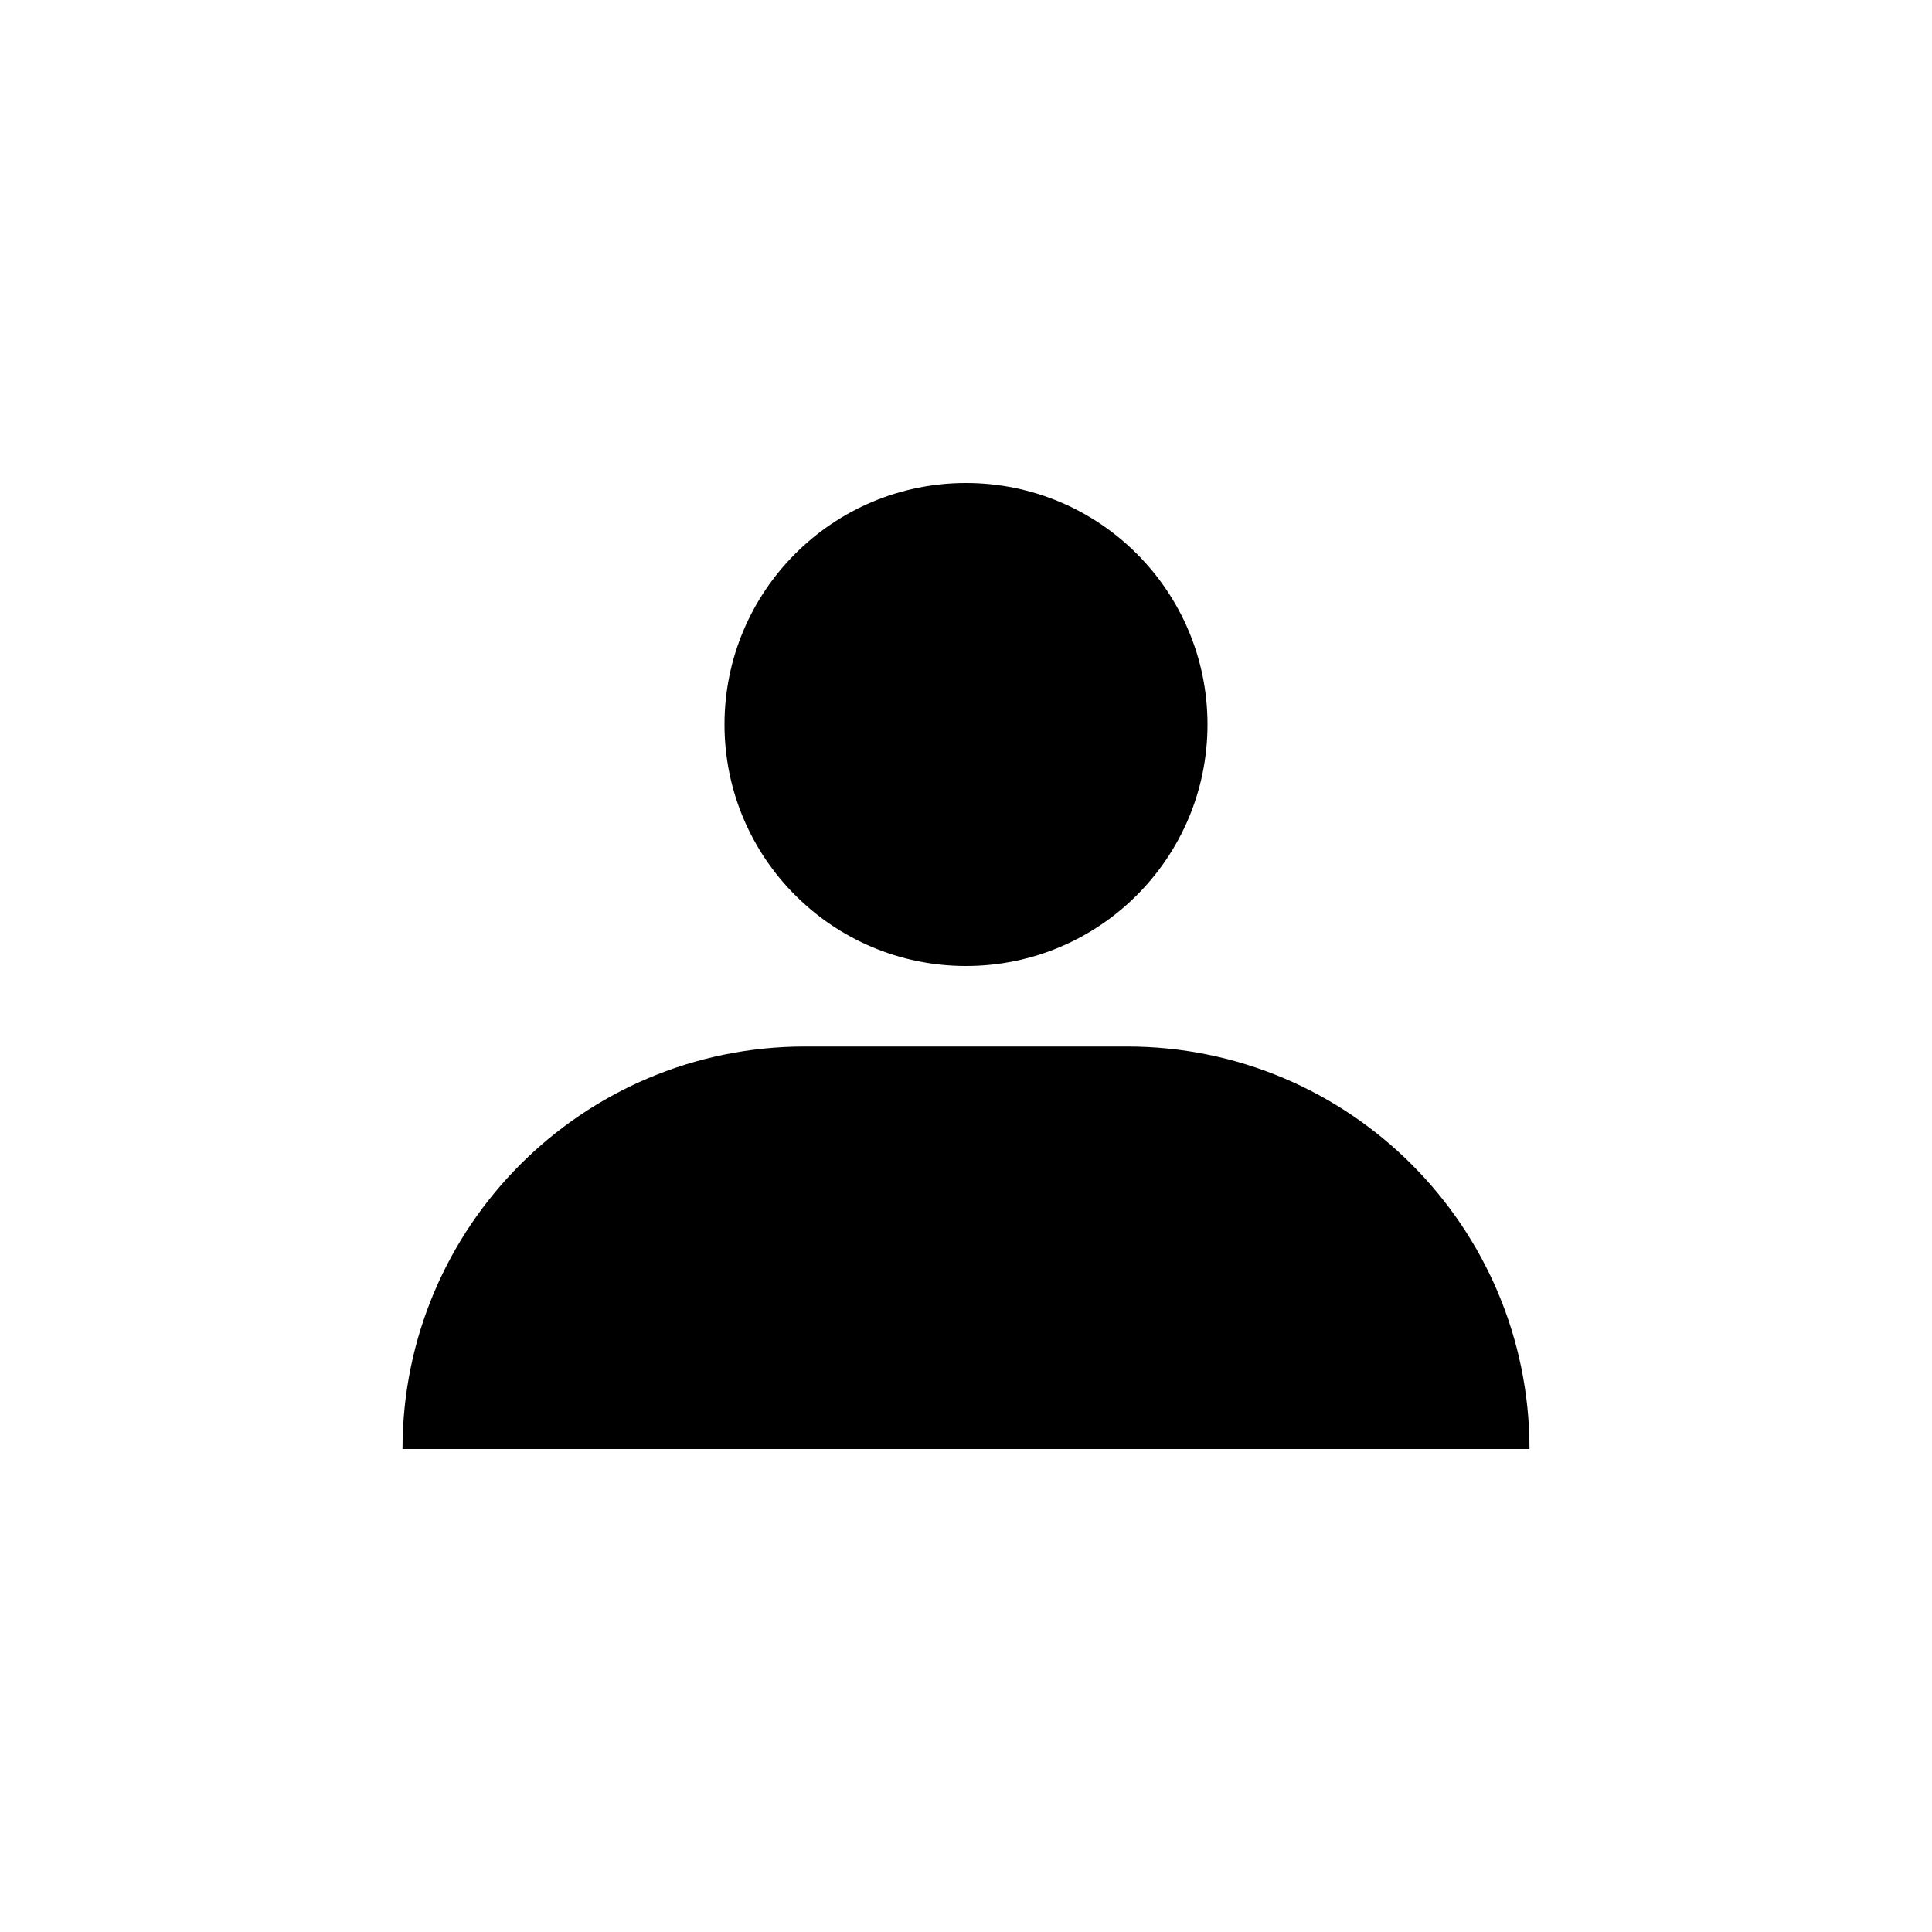
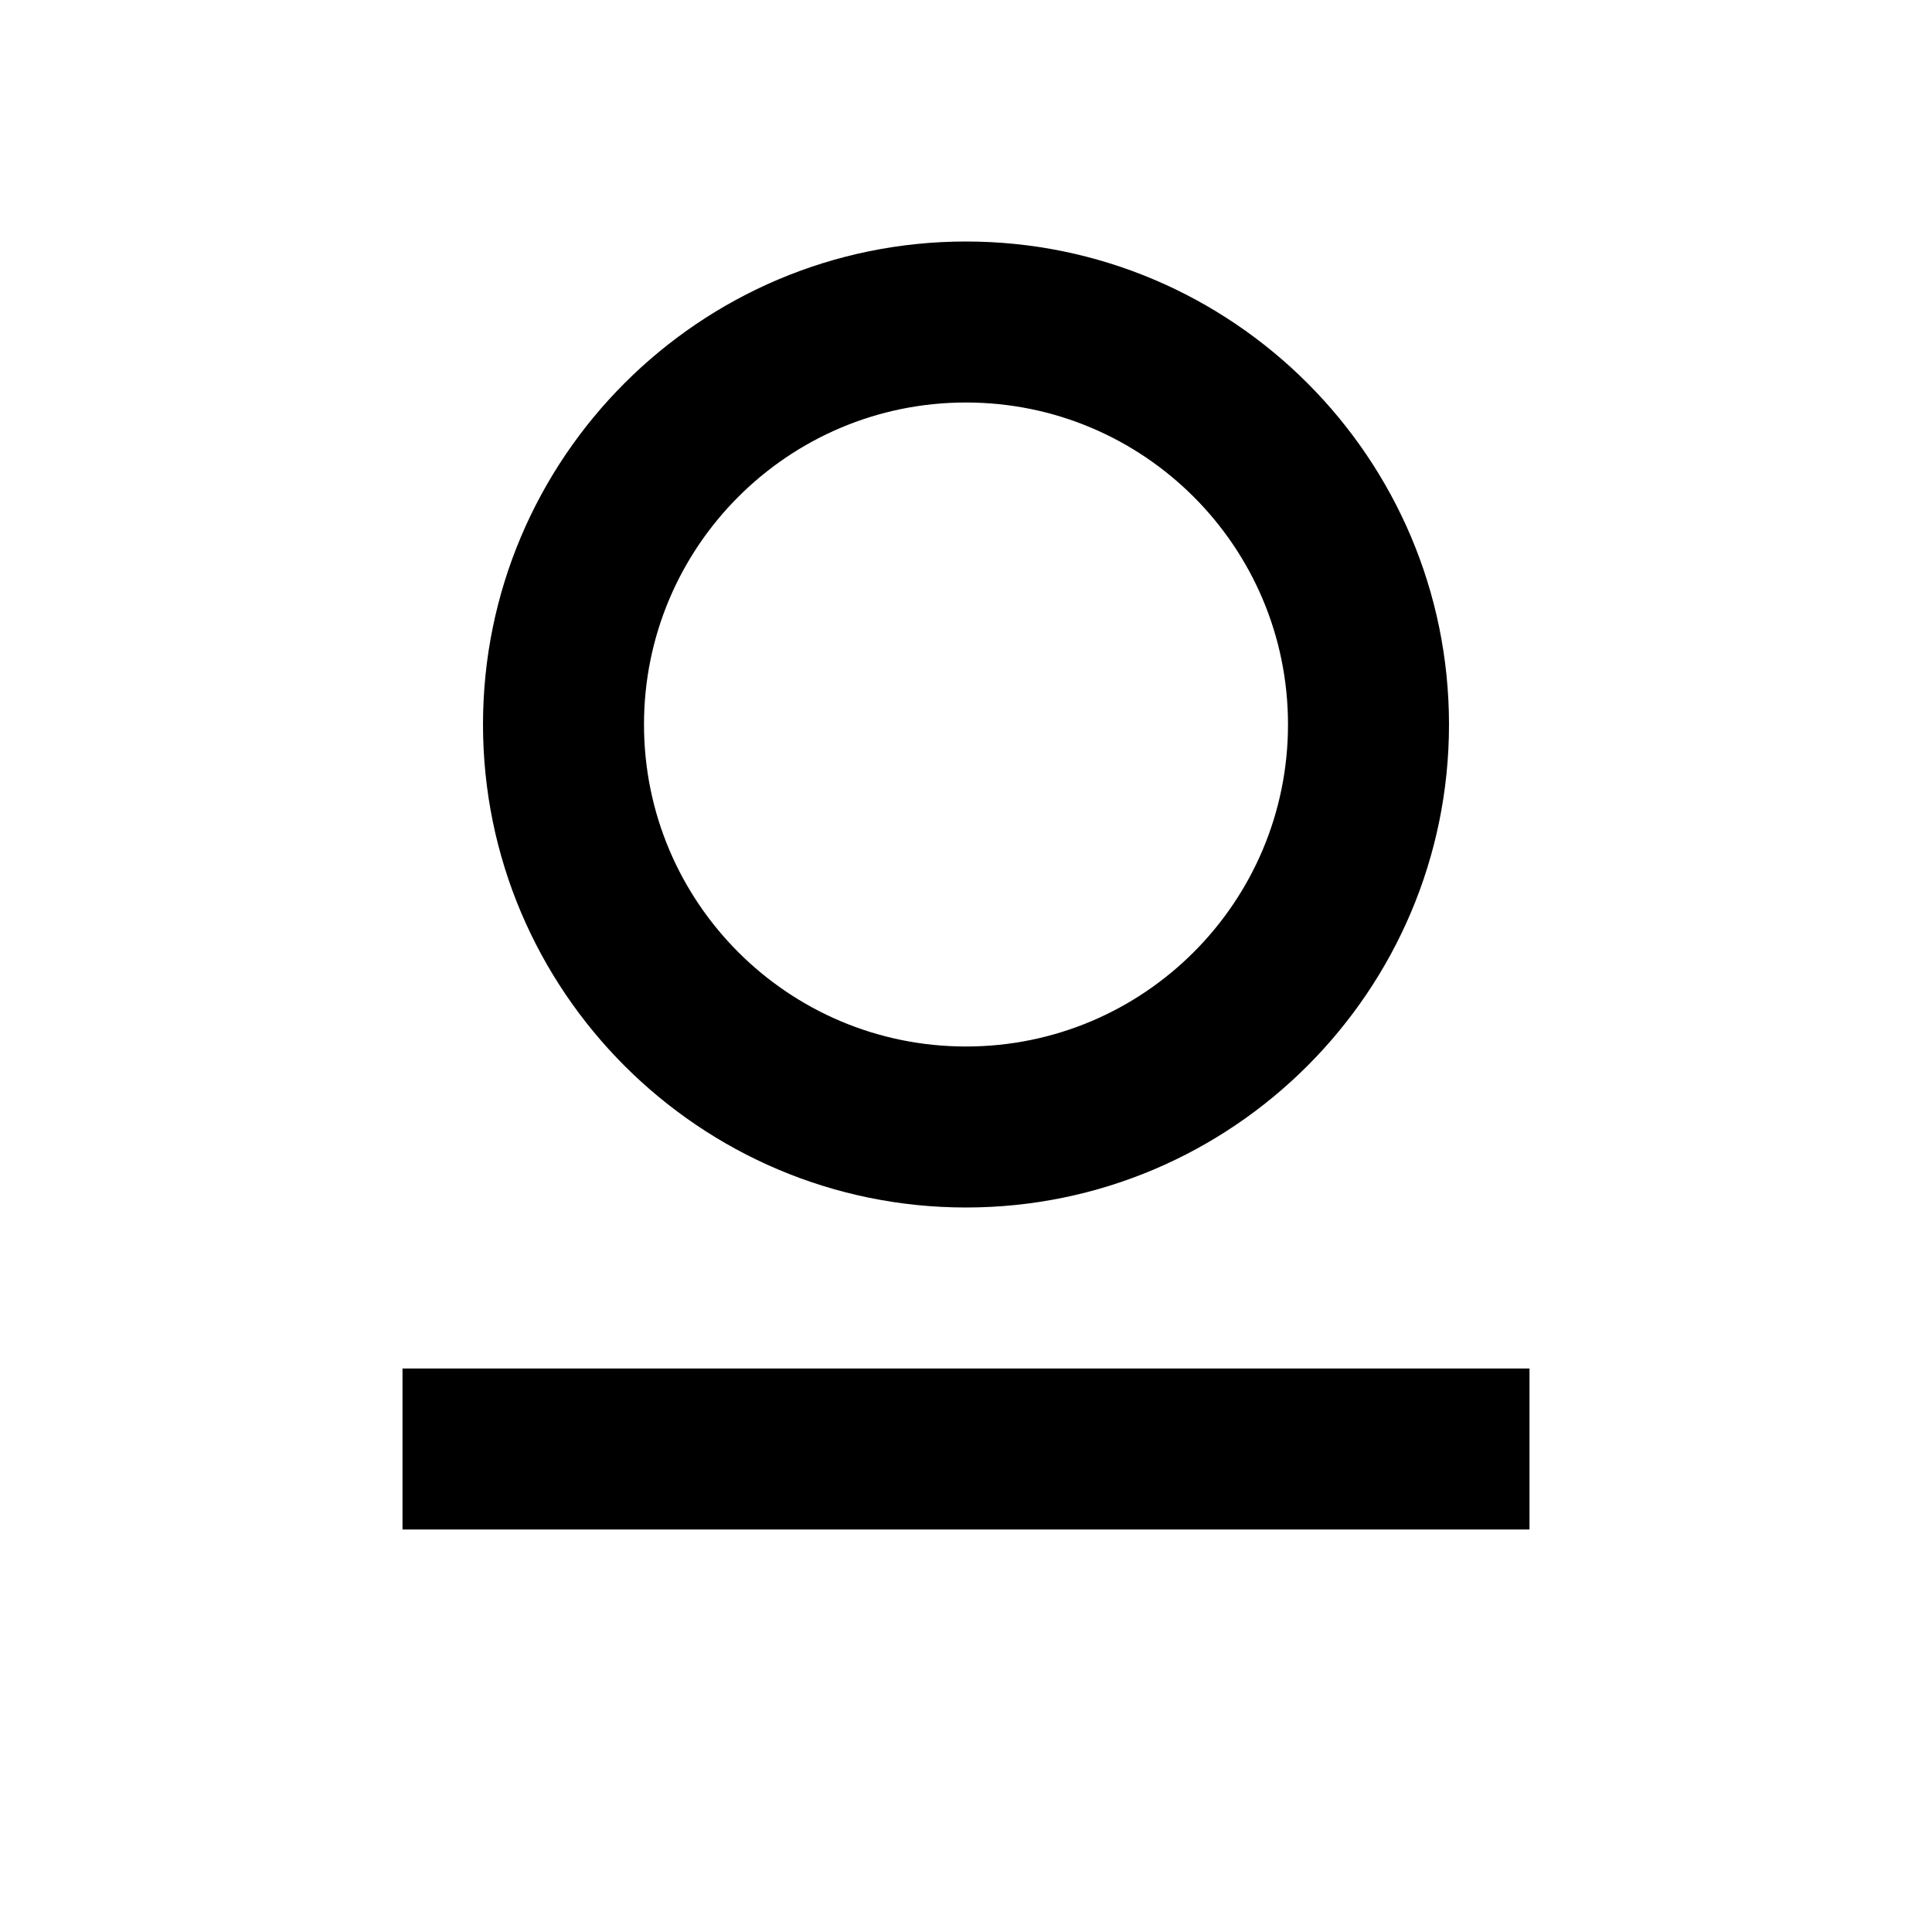
- <svg xmlns="http://www.w3.org/2000/svg" viewBox="0 0 24 24">
-   <g>
-     <rect width="24" height="24" transform="translate(0 24) rotate(-90)" fill="transparent" stroke="transparent" opacity="0" />
-     <path d="M19,18H5a5,5,0,0,1,5-5h4a5,5,0,0,1,5,5Z" stroke="transparent" />
-     <path d="M12,12h0A3,3,0,0,1,9,9H9a3,3,0,0,1,3-3h0a3,3,0,0,1,3,3h0A3,3,0,0,1,12,12Z" stroke="transparent" />
+ <svg xmlns="http://www.w3.org/2000/svg" width="24px" height="24px" viewBox="0 0 24 24" version="1.1">
+   <g id="Group-8" transform="translate(5, 3)" stroke="transparent">
+     <polygon points="5.18696197e-13 16 14 16 14 14 5.18696197e-13 14" stroke="transparent" />
+     <path d="M7,0 C3.691,0 1,2.691 1,6 C1,9.309 3.691,12 7,12 C10.309,12 13,9.309 13,6 C13,2.691 10.309,0 7,0 M7,2 C9.209,2 11,3.791 11,6 C11,8.209 9.209,10 7,10 C4.791,10 3,8.209 3,6 C3,3.791 4.791,2 7,2" stroke="transparent" />
  </g>
</svg>
